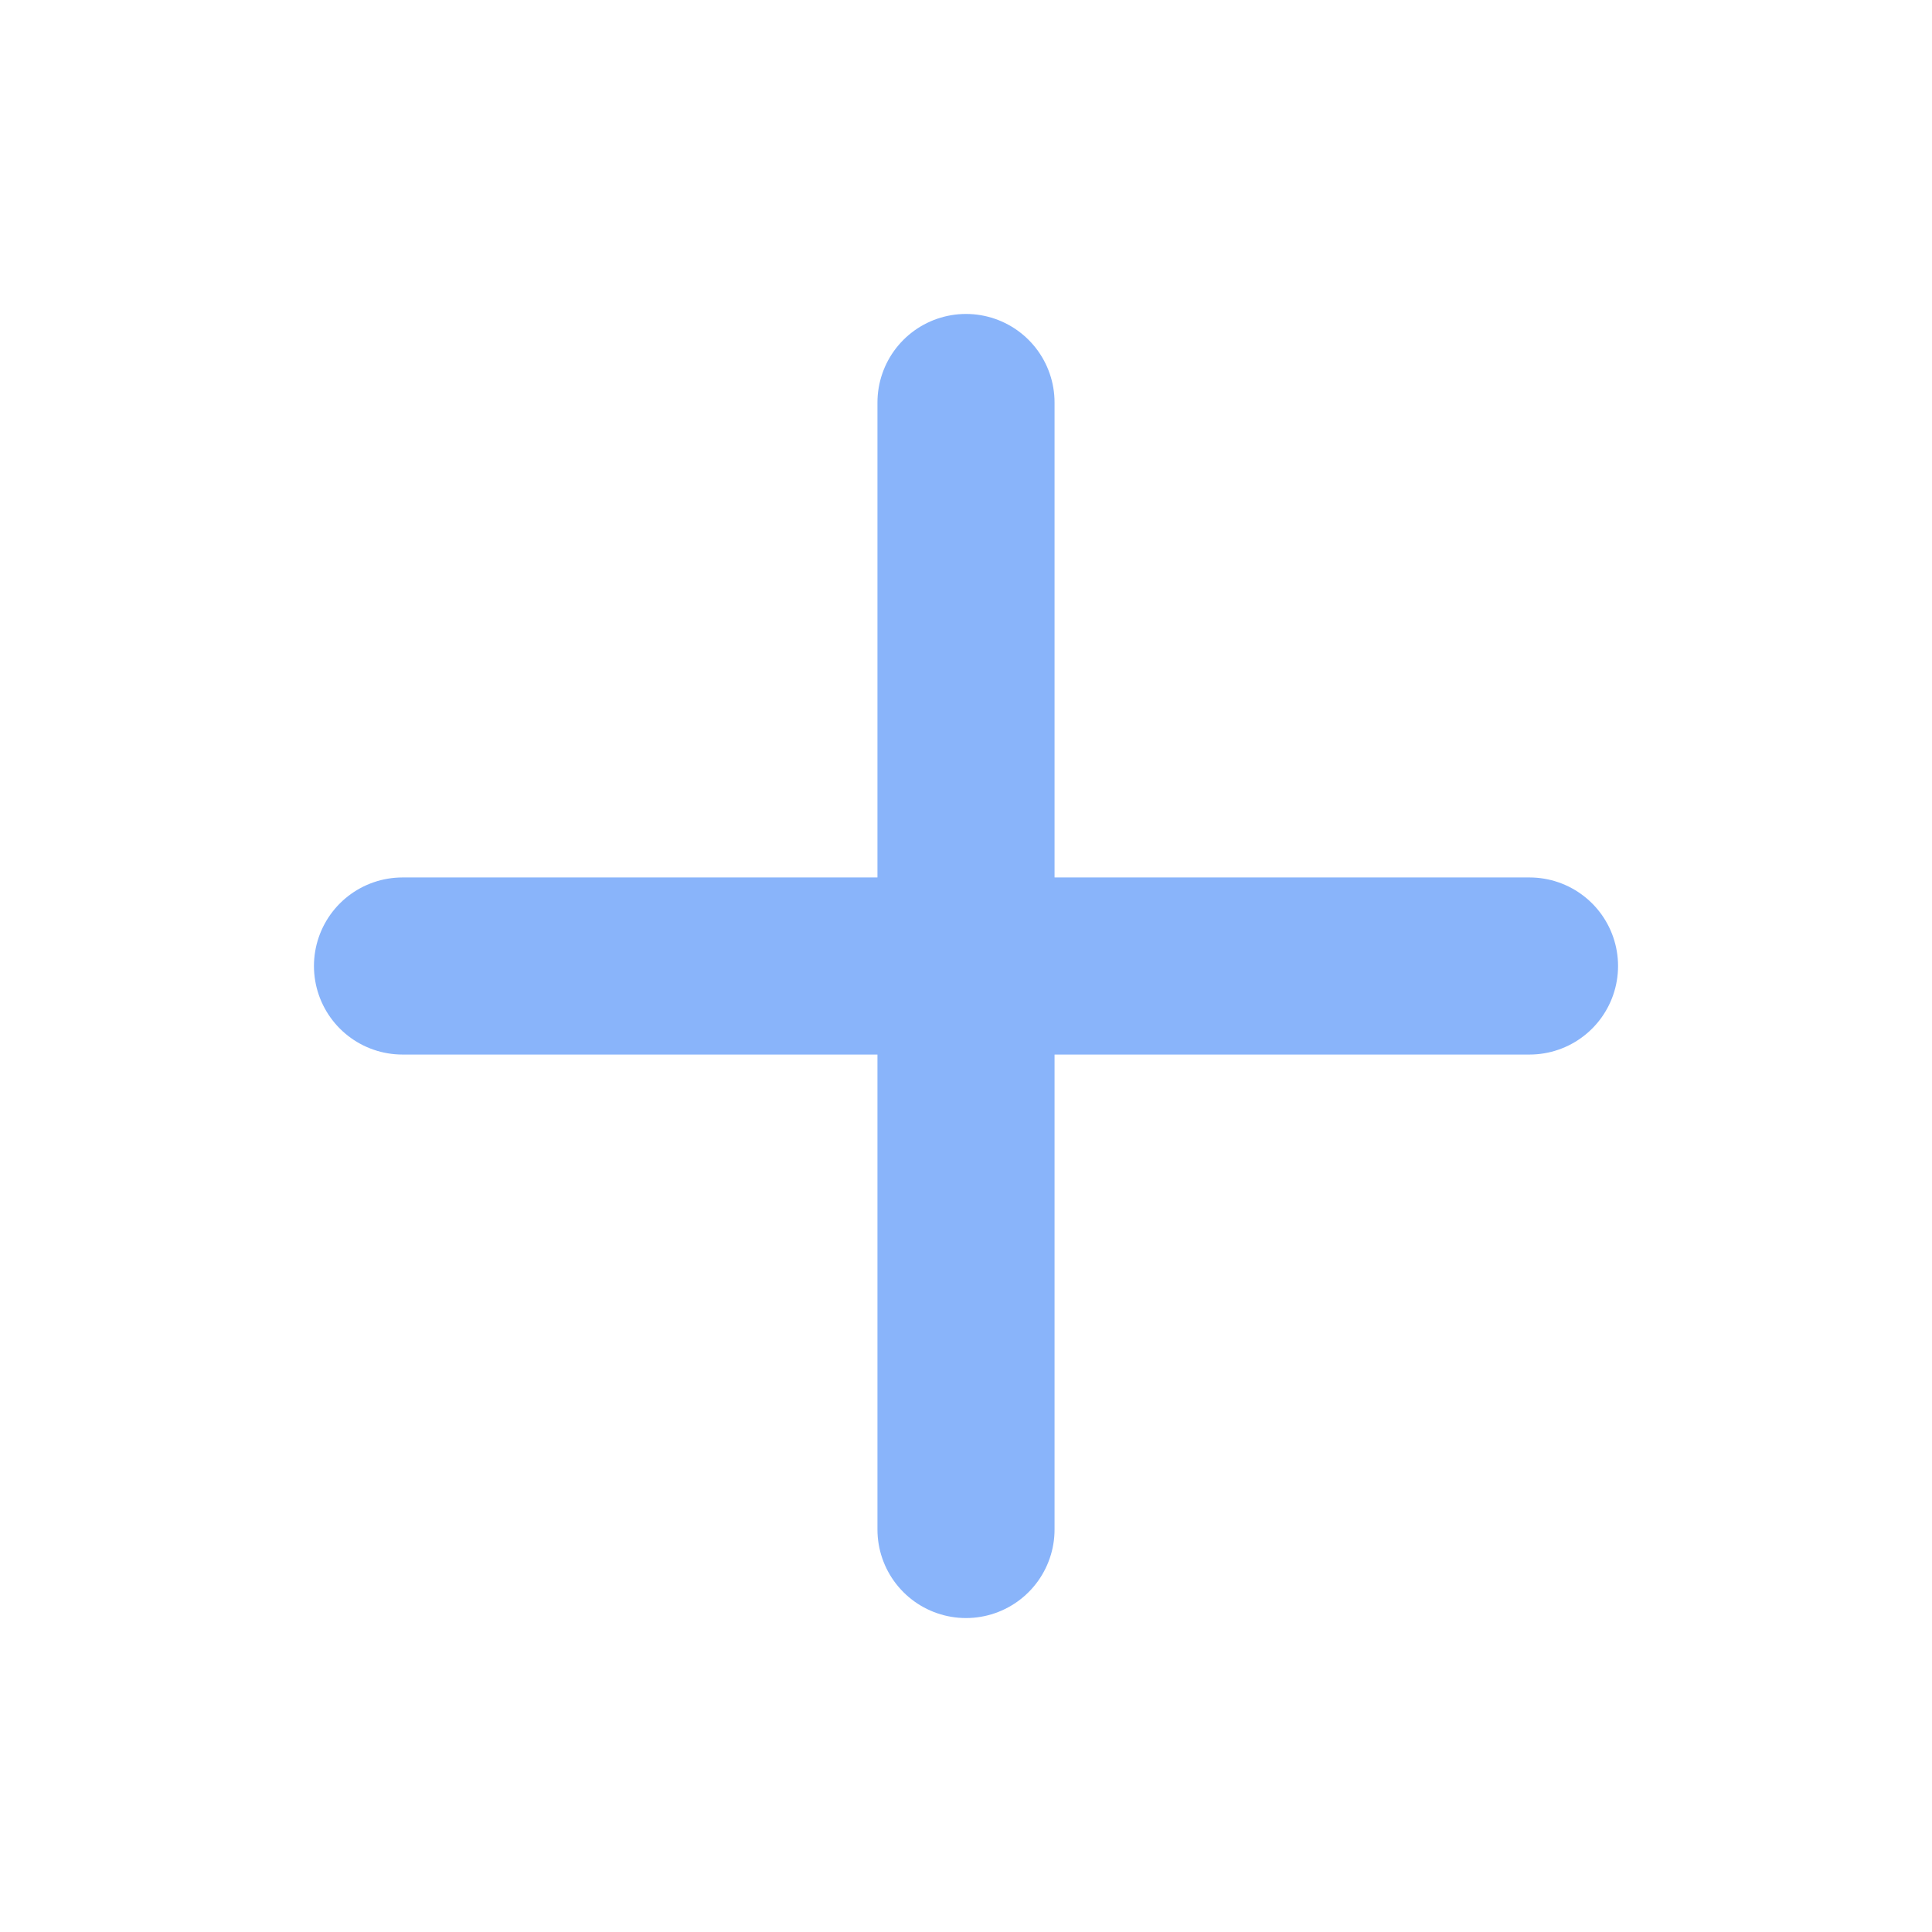
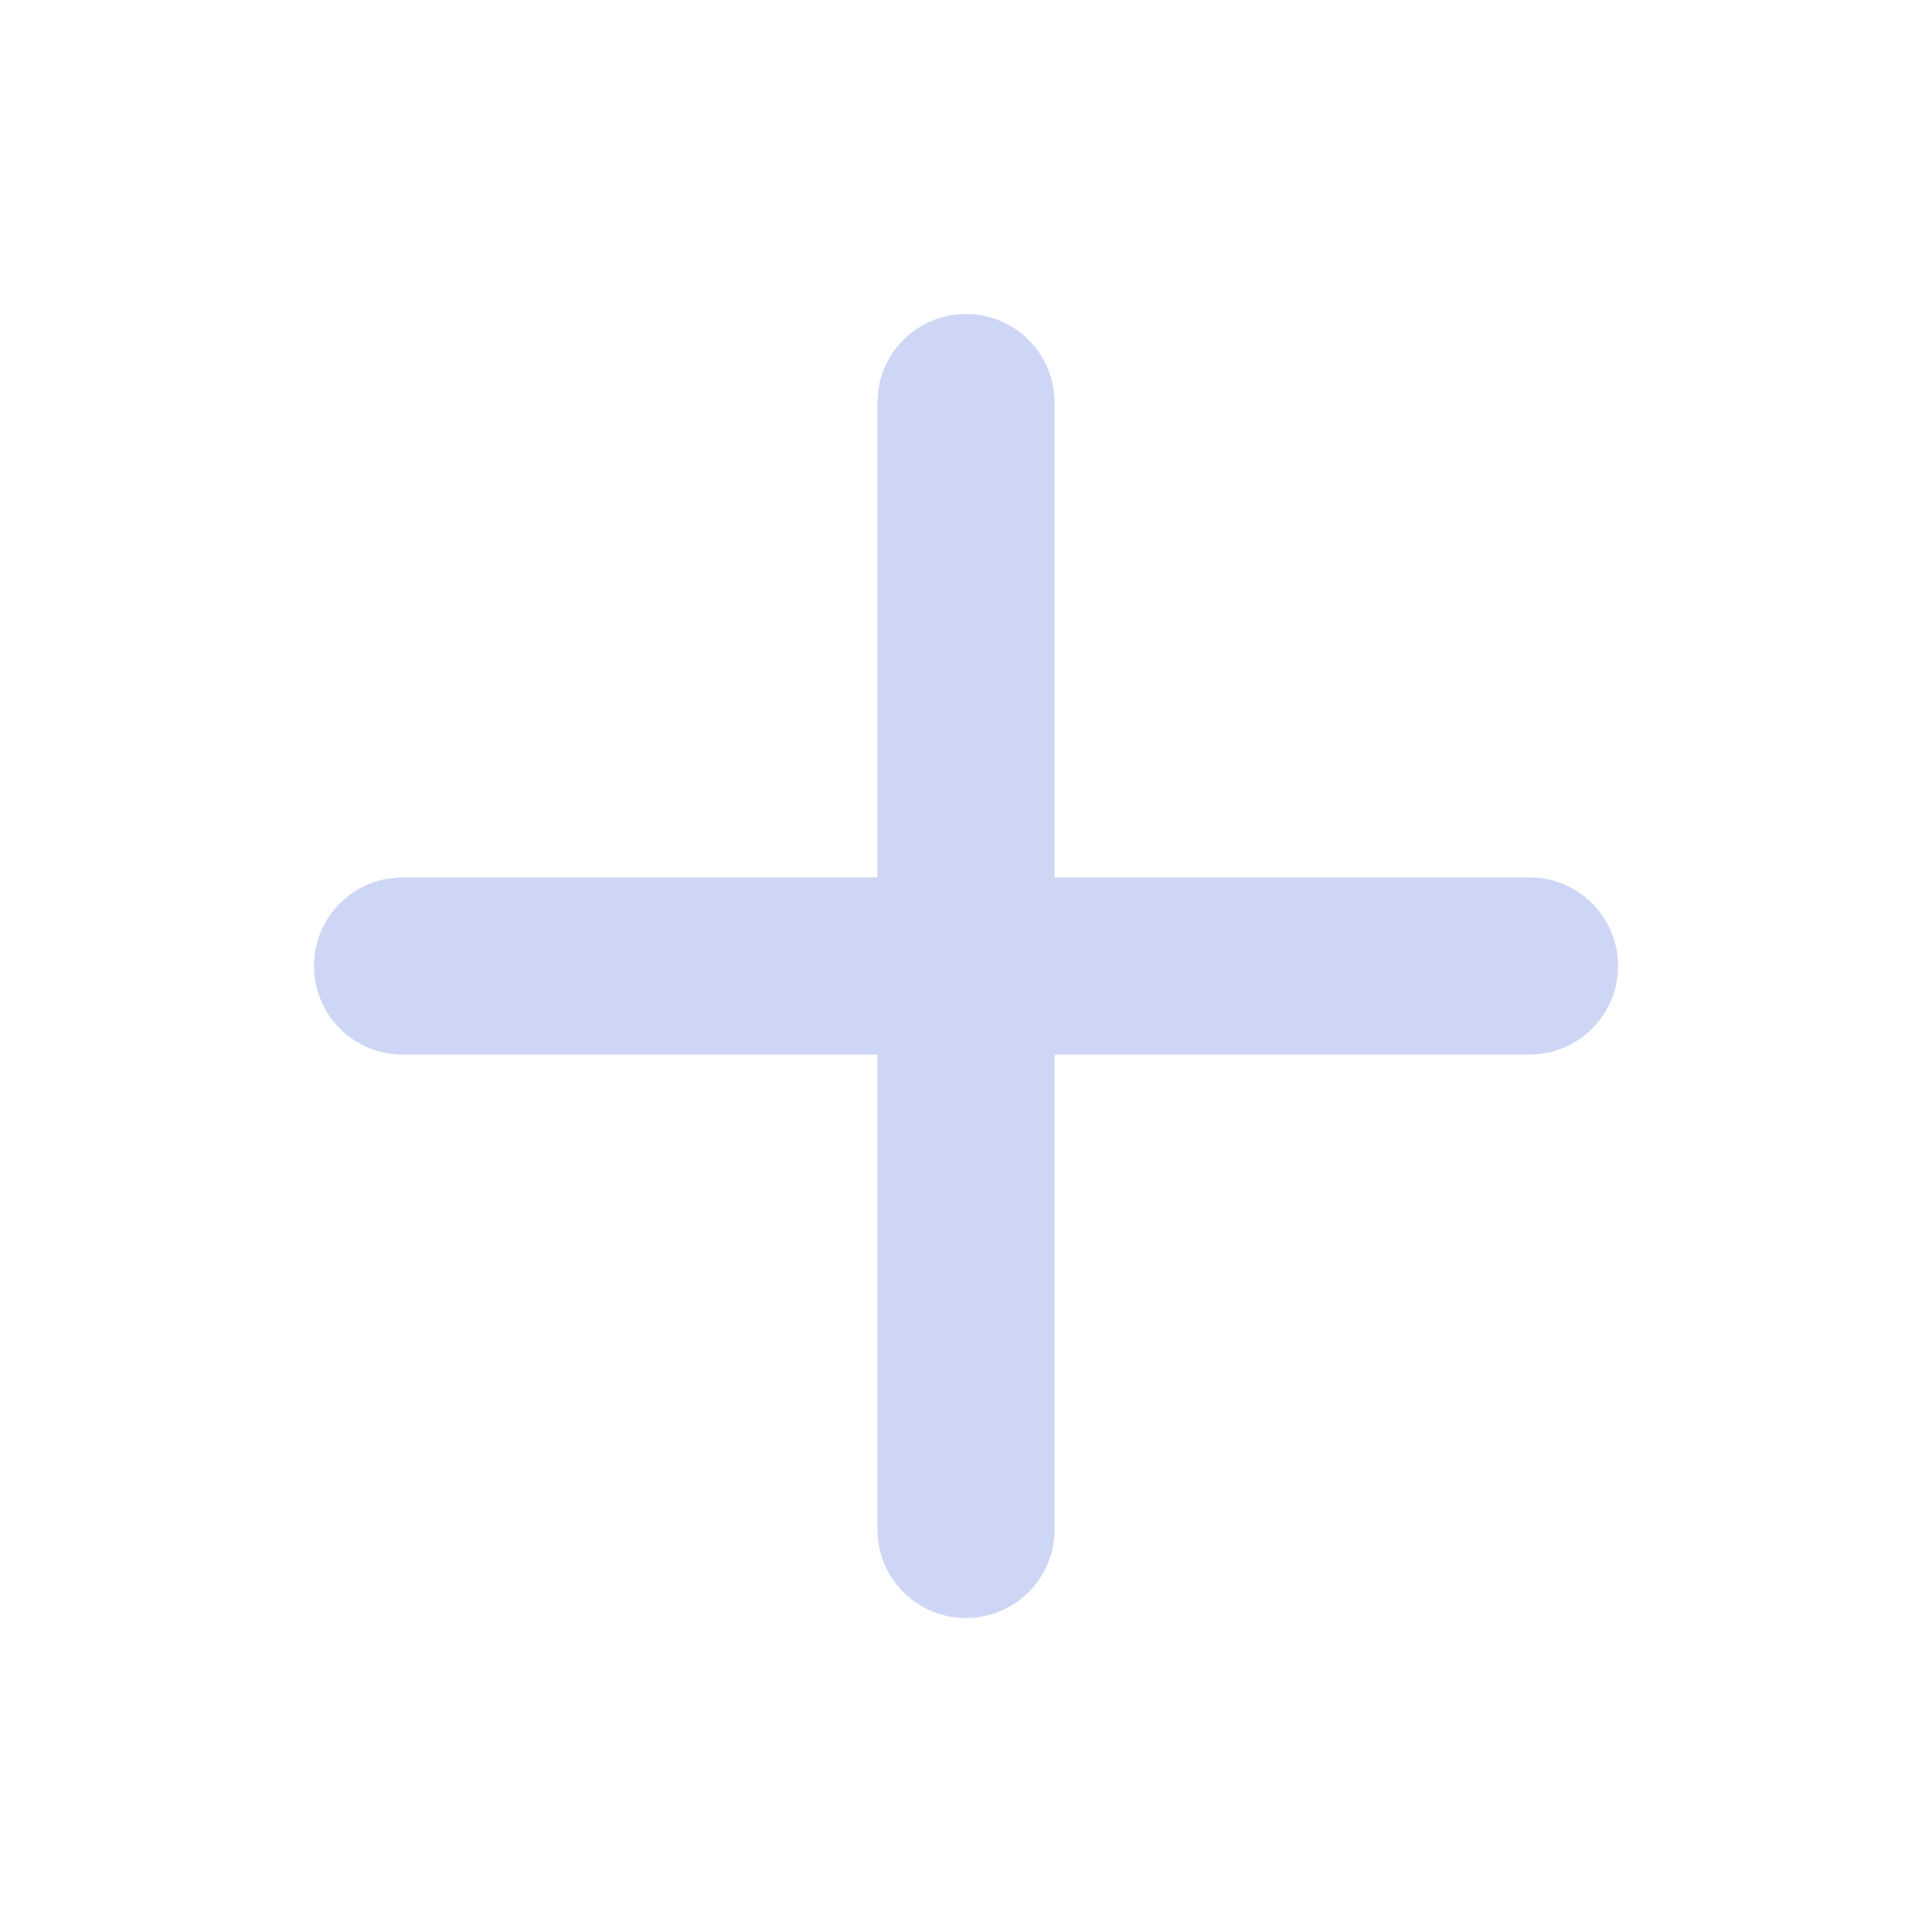
- <svg xmlns="http://www.w3.org/2000/svg" width="16" height="16" viewBox="0 0 24 24" fill="none" stroke="#89b4fa" stroke-width="2.2" stroke-linecap="round" stroke-linejoin="round">
+ <svg xmlns="http://www.w3.org/2000/svg" width="16" height="16" viewBox="0 0 24 24" fill="none" stroke="#cdd6f4" stroke-width="2.2" stroke-linecap="round" stroke-linejoin="round">
  <line x1="12" y1="5" x2="12" y2="19" />
  <line x1="5" y1="12" x2="19" y2="12" />
</svg>
